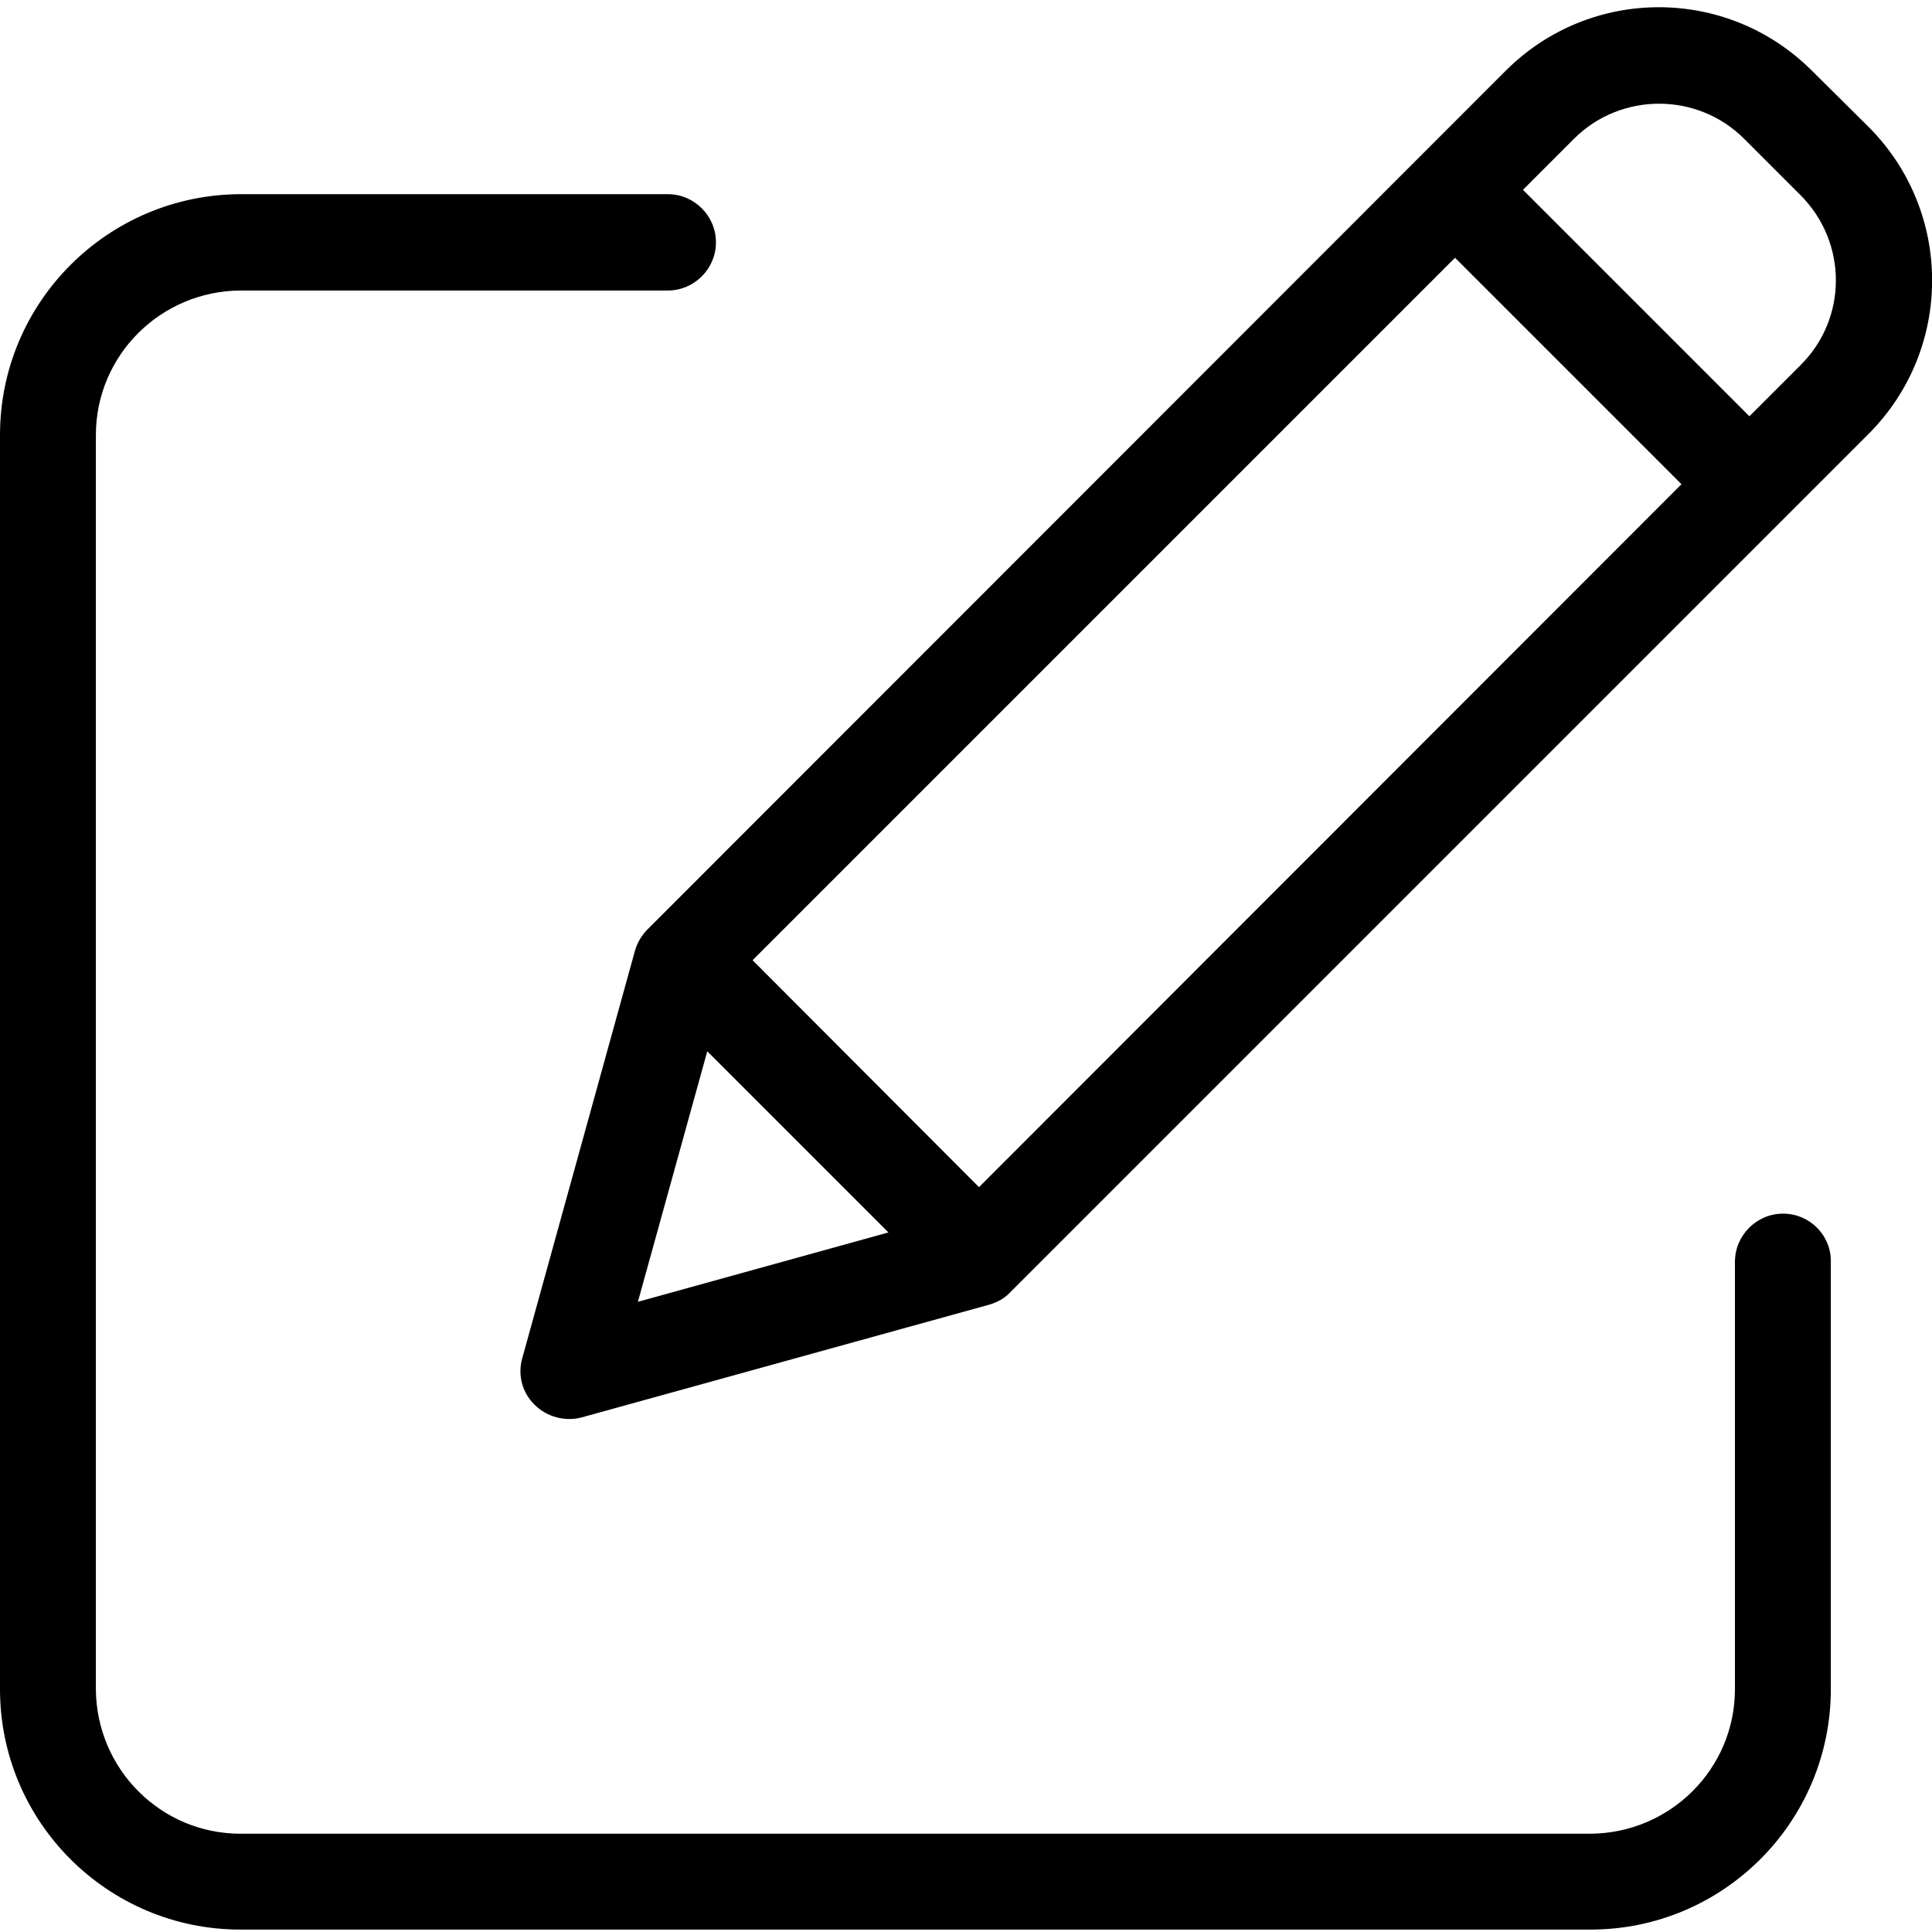
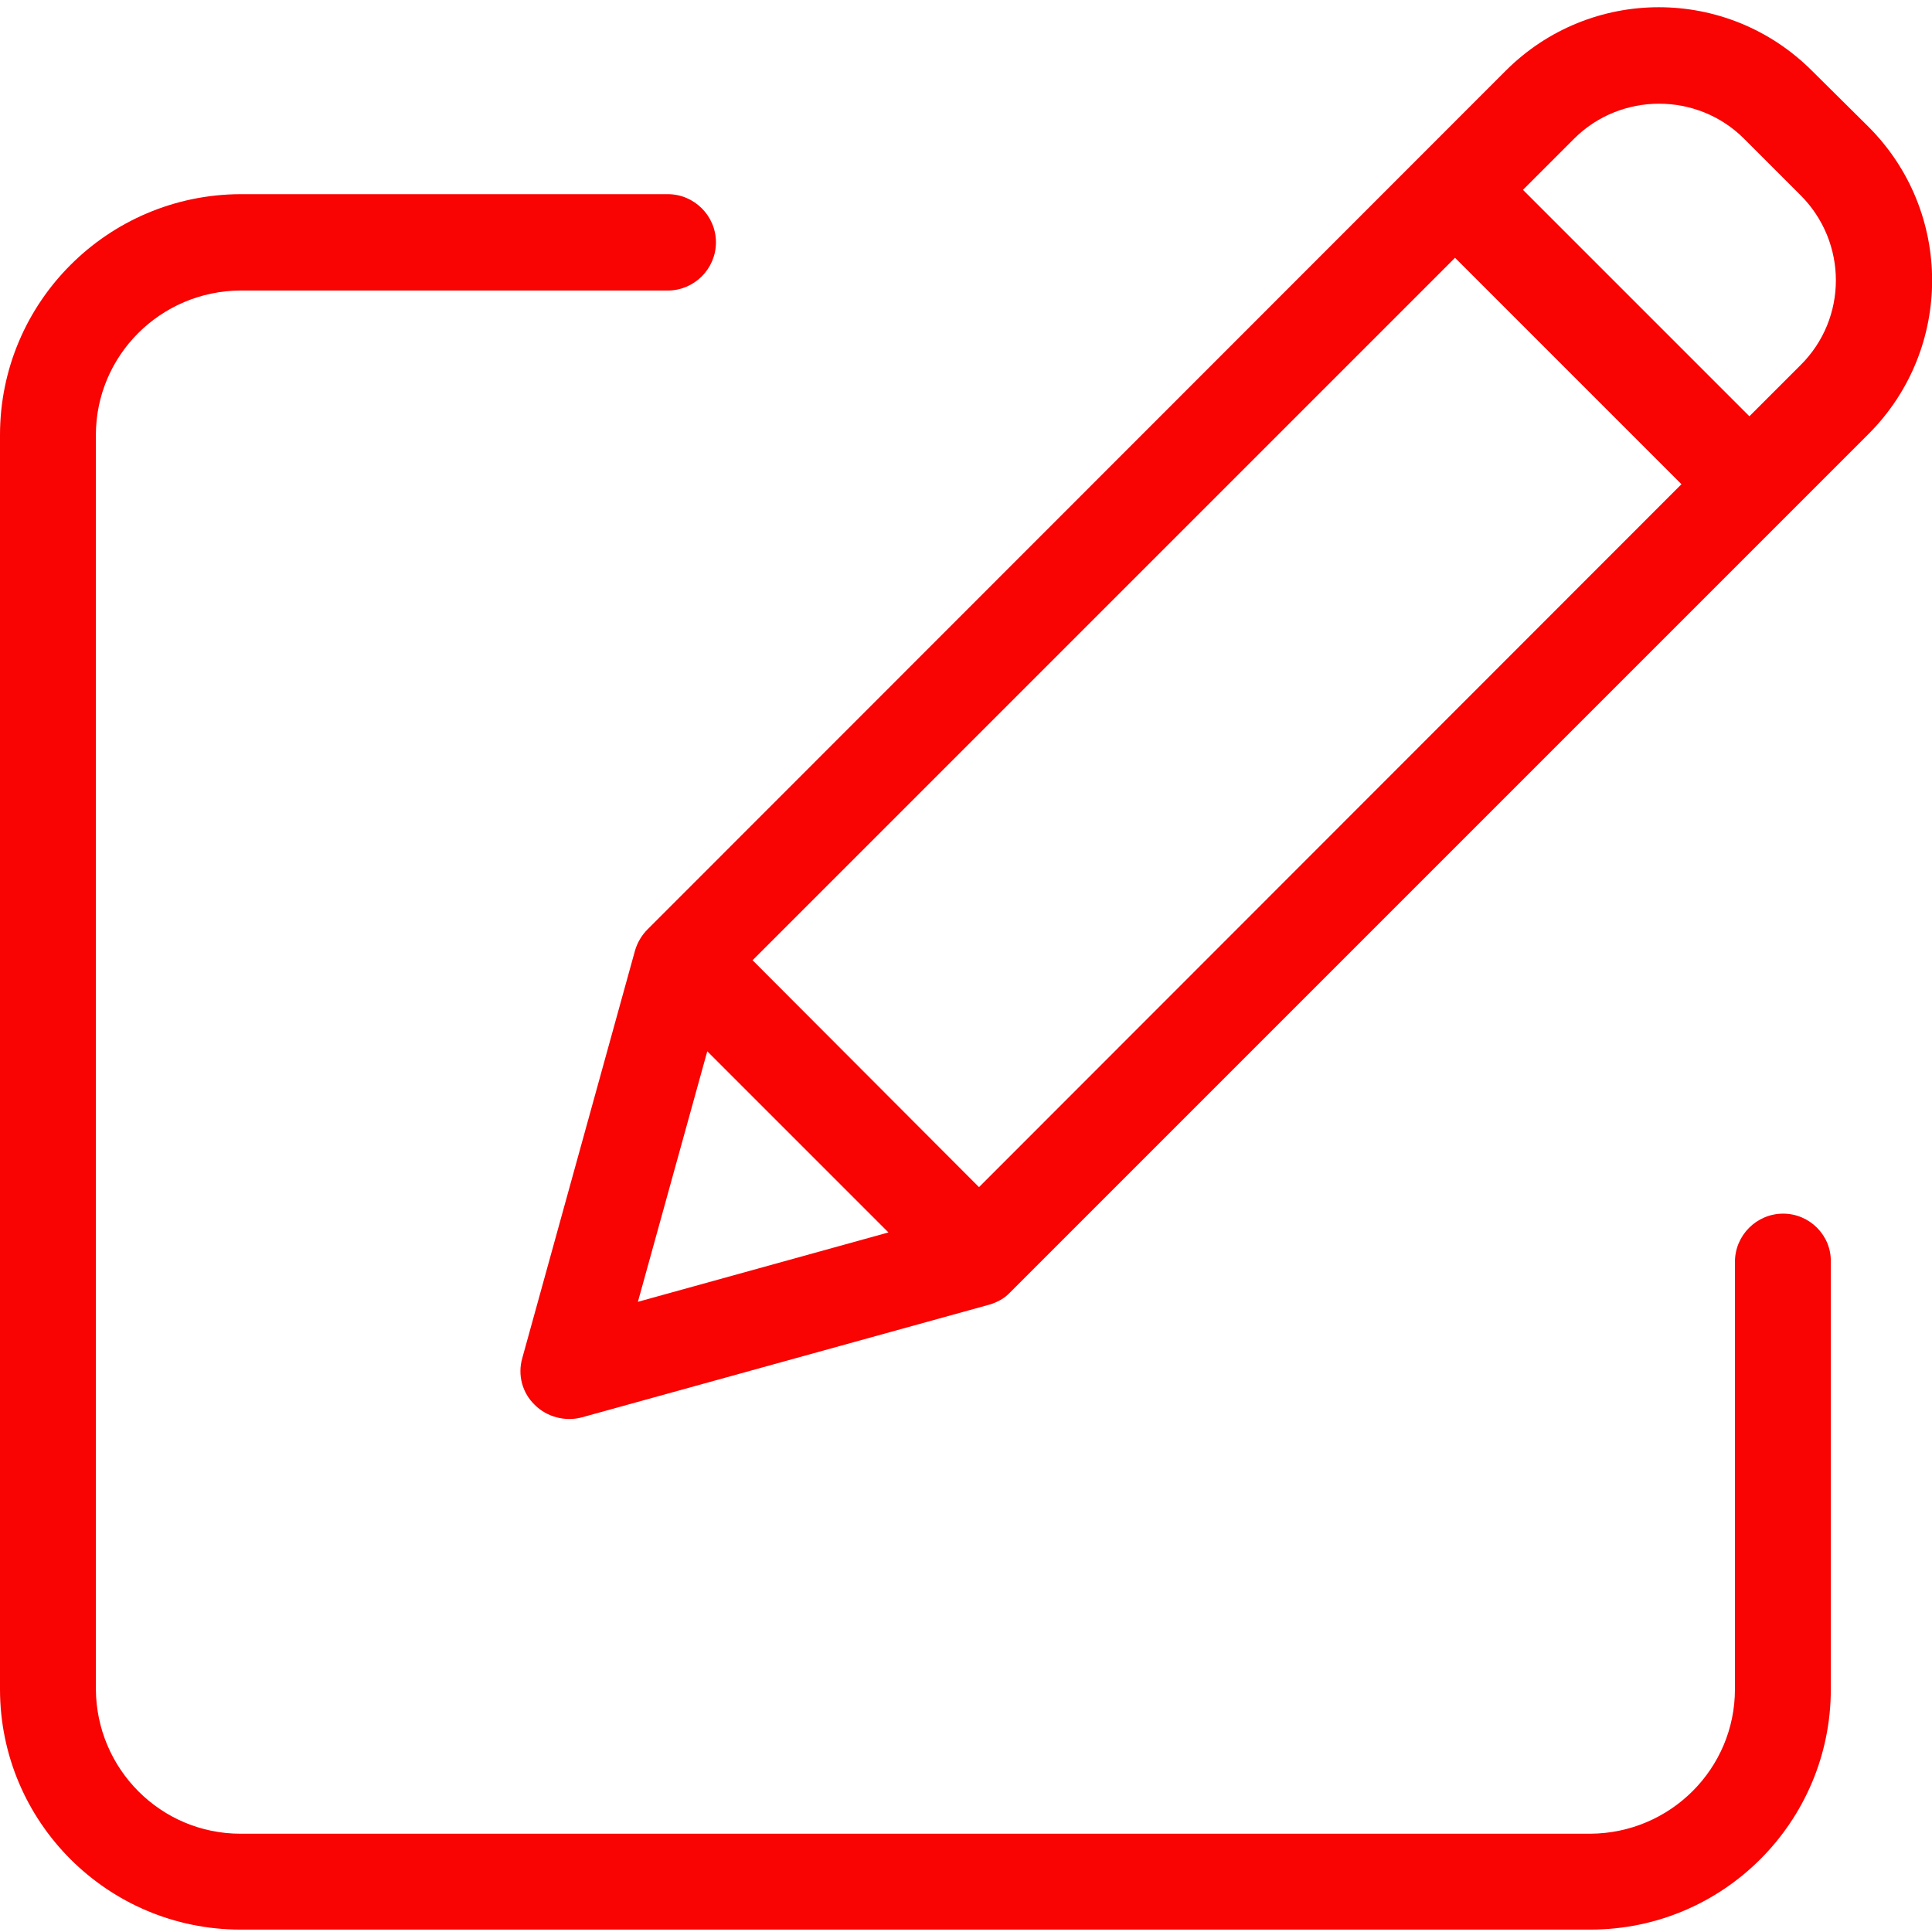
<svg xmlns="http://www.w3.org/2000/svg" version="1.1" id="Layer_1" x="0px" y="0px" viewBox="0 0 401 401" style="enable-background:new 0 0 401 401;" xml:space="preserve">
-   <path class="author" d="M370.1,251.9c-5.5,0-10,4.5-10,10v88.7c0,16.5-13.4,29.9-30,30H49.9c-16.5,0-29.9-13.4-30-30V90.3  c0-16.5,13.4-29.9,30-30h88.7c5.5,0,10-4.5,10-10c0-5.5-4.5-10-10-10H49.9C22.4,40.4,0,62.7,0,90.3v260.3  c0,27.6,22.4,49.9,49.9,49.9h280.2c27.6,0,49.9-22.4,49.9-49.9v-88.7C380.1,256.4,375.6,251.9,370.1,251.9z" />
-   <path class="author" d="M376.1,14.7c-17.6-17.6-46-17.6-63.6,0L134.4,192.9c-1.2,1.2-2.1,2.7-2.6,4.4l-23.4,84.6c-1,3.5,0,7.2,2.6,9.7  c2.5,2.5,6.3,3.5,9.7,2.6l84.6-23.4c1.7-0.5,3.2-1.3,4.4-2.6L387.9,90c17.5-17.6,17.5-46,0-63.6L376.1,14.7z M156.2,199.3L302,53.5  l47,47L203.2,246.4L156.2,199.3z M146.8,218.2l37.6,37.6l-52,14.4L146.8,218.2z M373.7,75.8l-10.6,10.6l-47-47l10.6-10.6  c9.7-9.7,25.6-9.7,35.3,0l11.7,11.7C383.5,50.3,383.5,66.1,373.7,75.8z" />
+   <style type="text/css">
+ 	.st0{fill:#F90303;}
+ </style>
+   <path class="st0" d="M370.1,251.9c-5.5,0-10,4.5-10,10v88.7c0,16.5-13.4,29.9-30,30H49.9c-16.5,0-29.9-13.4-30-30V90.3  c0-16.5,13.4-29.9,30-30h88.7c5.5,0,10-4.5,10-10c0-5.5-4.5-10-10-10H49.9C22.4,40.4,0,62.7,0,90.3v260.3  c0,27.6,22.4,49.9,49.9,49.9h280.2c27.6,0,49.9-22.4,49.9-49.9v-88.7C380.1,256.4,375.6,251.9,370.1,251.9z" />
+   <path class="st0" d="M376.1,14.7c-17.6-17.6-46-17.6-63.6,0L134.4,192.9c-1.2,1.2-2.1,2.7-2.6,4.4l-23.4,84.6c-1,3.5,0,7.2,2.6,9.7  c2.5,2.5,6.3,3.5,9.7,2.6l84.6-23.4c1.7-0.5,3.2-1.3,4.4-2.6L387.9,90c17.5-17.6,17.5-46,0-63.6L376.1,14.7z M156.2,199.3L302,53.5  l47,47L203.2,246.4L156.2,199.3z M146.8,218.2l37.6,37.6l-52,14.4L146.8,218.2z M373.7,75.8l-10.6,10.6l-47-47l10.6-10.6  c9.7-9.7,25.6-9.7,35.3,0l11.7,11.7C383.5,50.3,383.5,66.1,373.7,75.8z" />
</svg>
